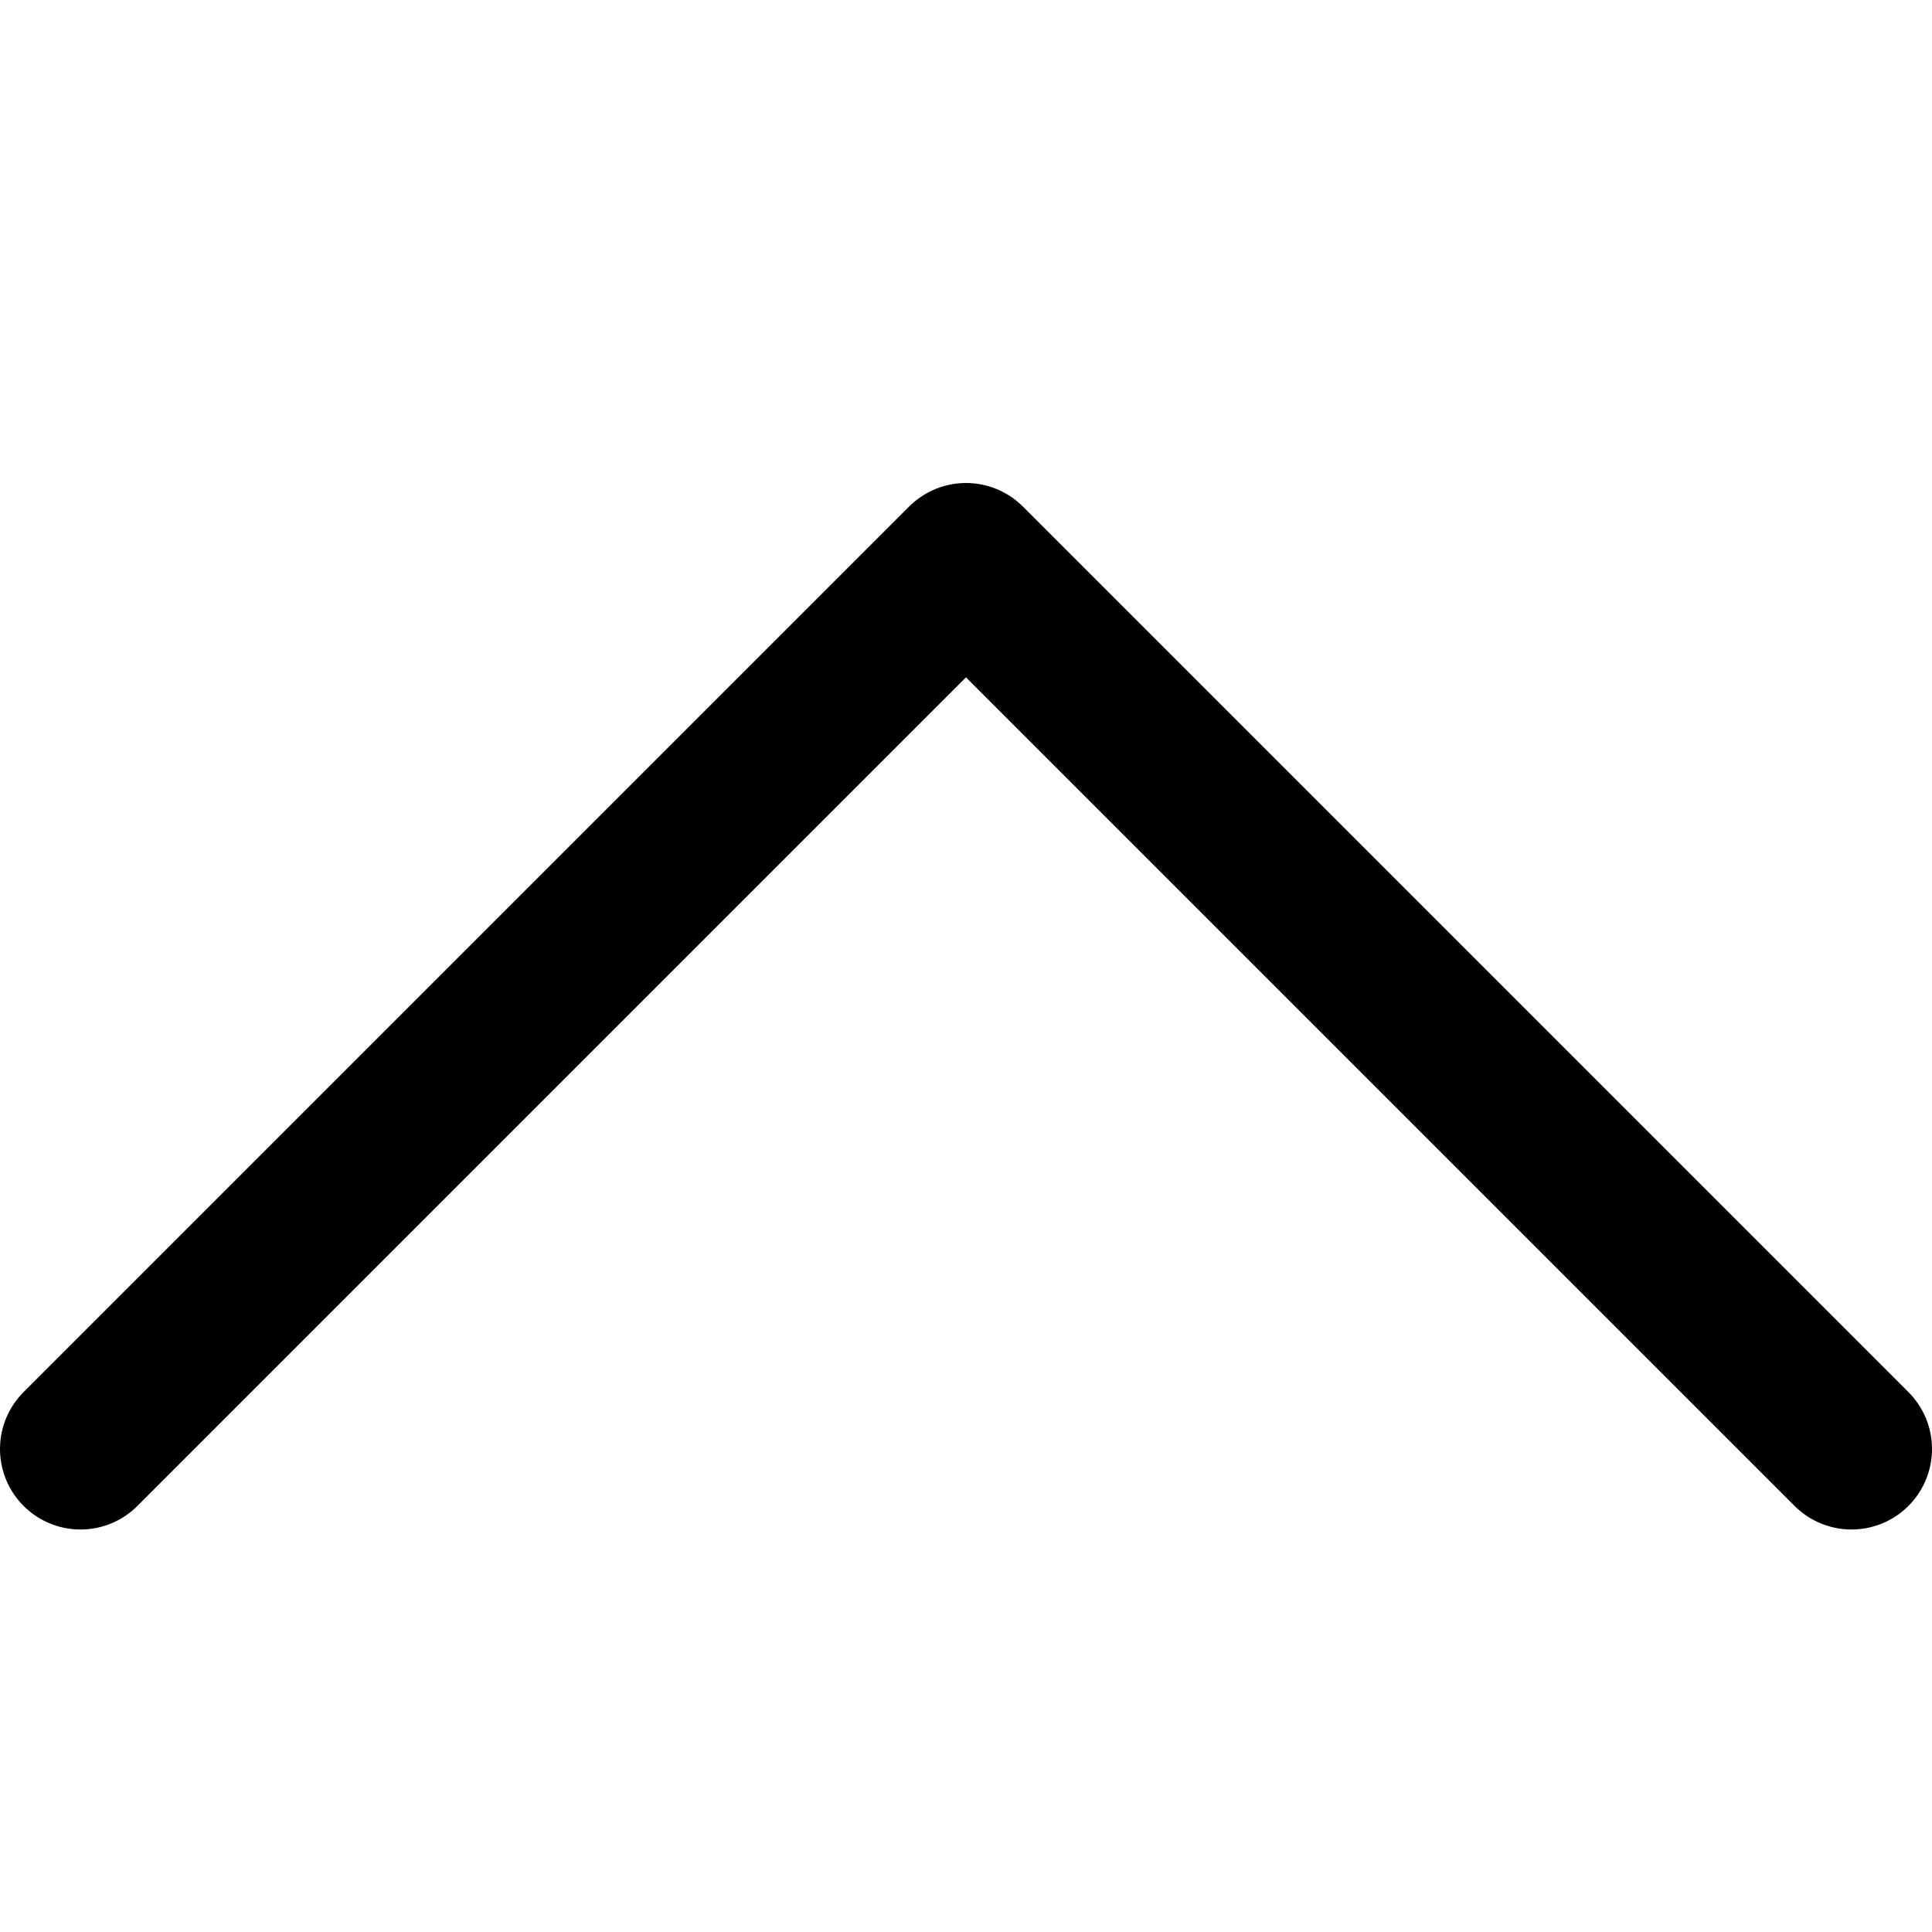
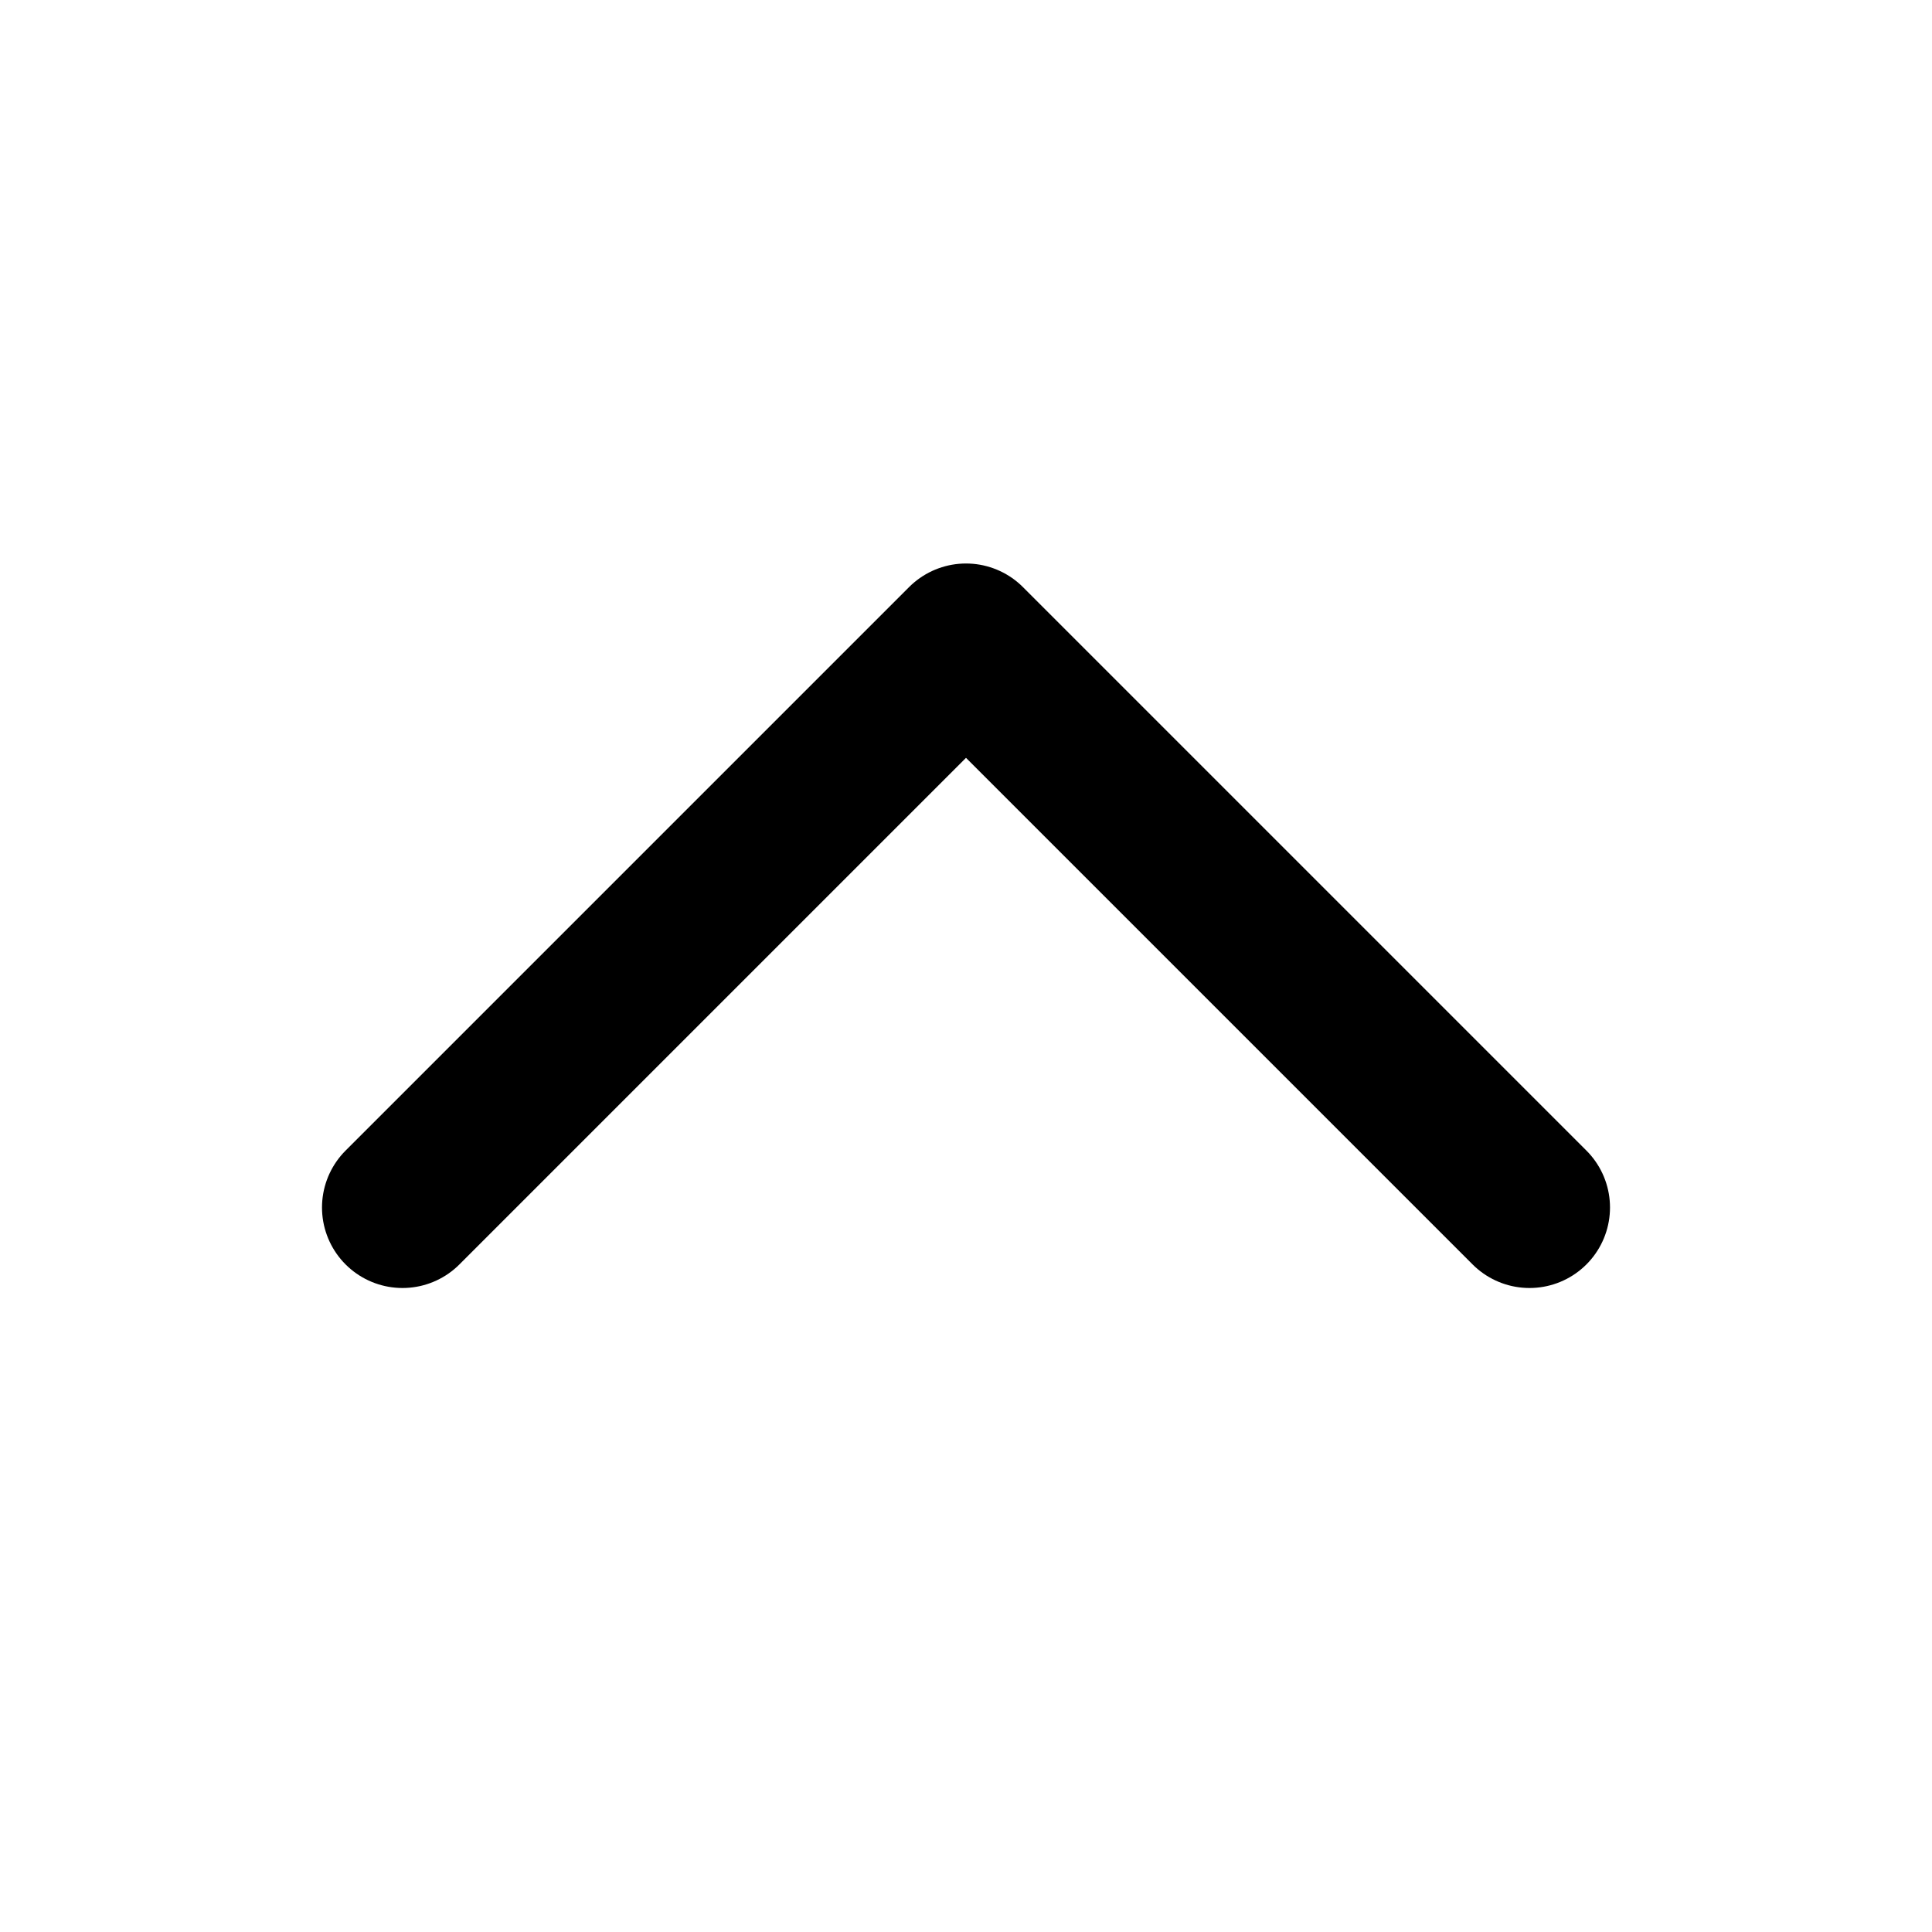
- <svg xmlns="http://www.w3.org/2000/svg" viewBox="0 0 24 24">
-   <polyline class="icon-stroke" stroke="#000000" fill="none" stroke-width="2" points="22 11 11 0 0 11" transform="translate(1 7)" stroke-linecap="round" stroke-linejoin="round" />
+ <svg xmlns="http://www.w3.org/2000/svg" fill="none" width="24" height="24" viewBox="0 0 24 24" stroke="currentColor">
+   <path stroke-linecap="round" stroke-linejoin="round" stroke-width="2" d="M5 15l7-7 7 7" />
</svg>
